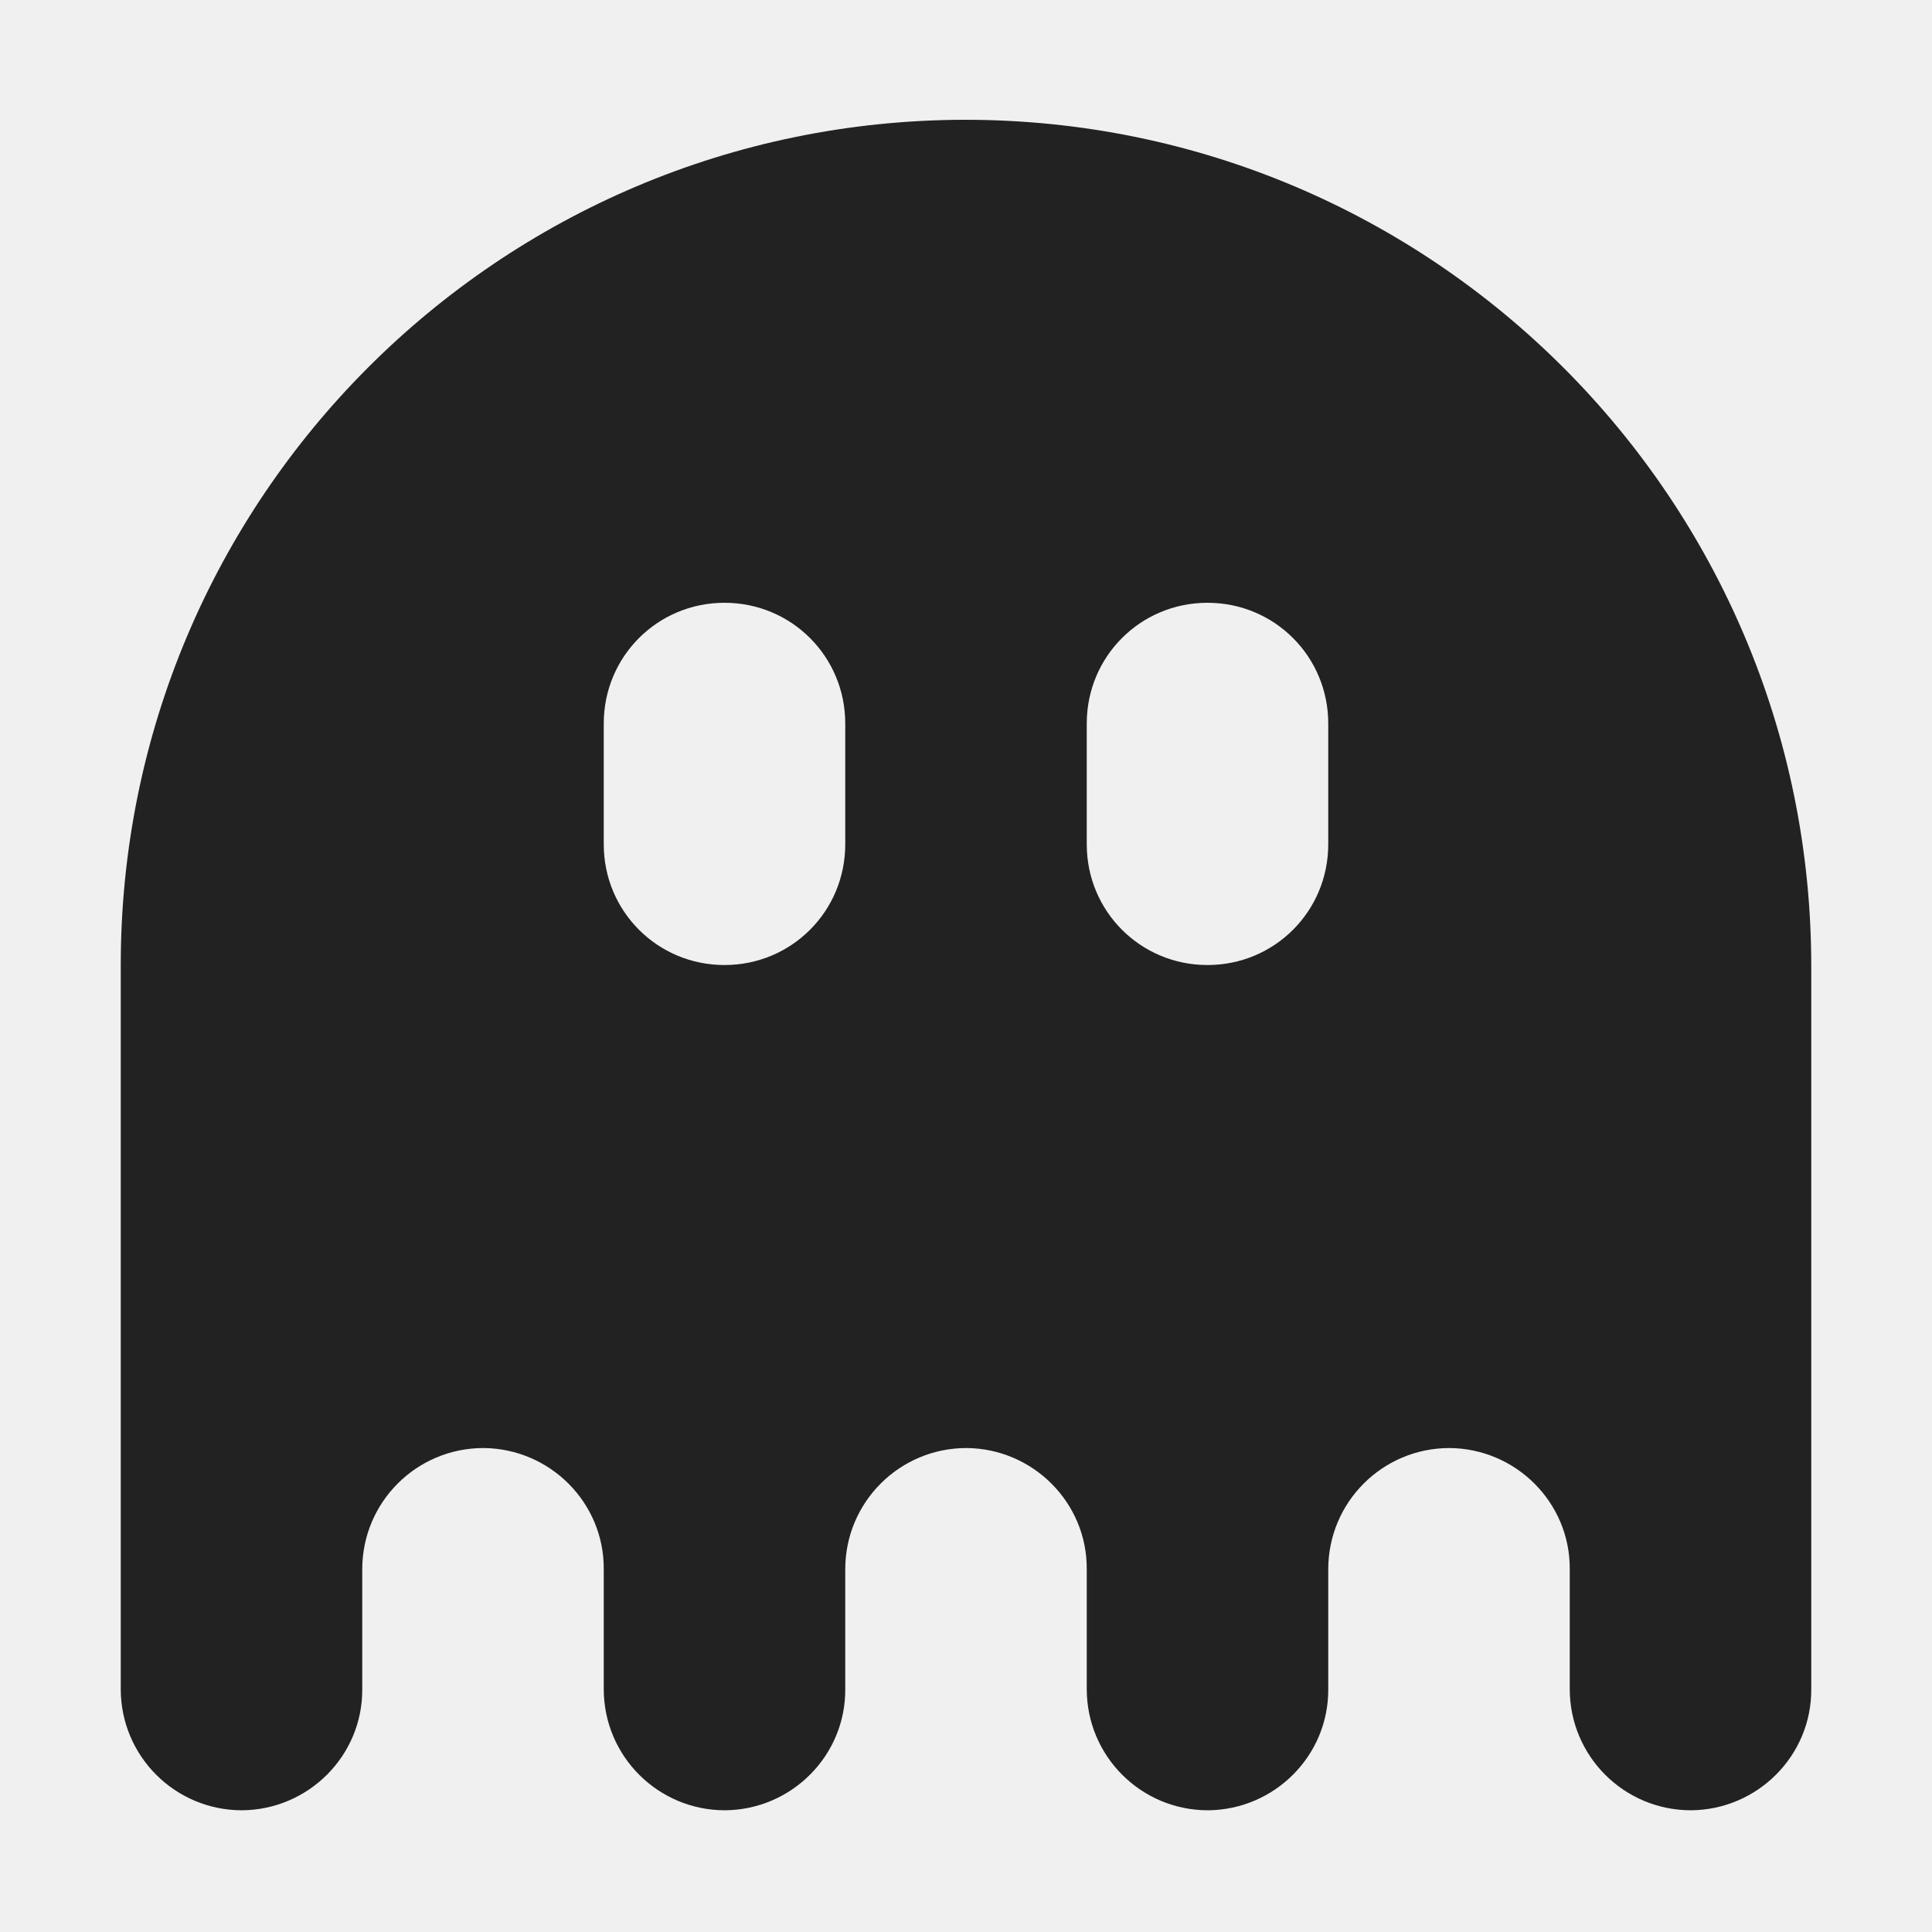
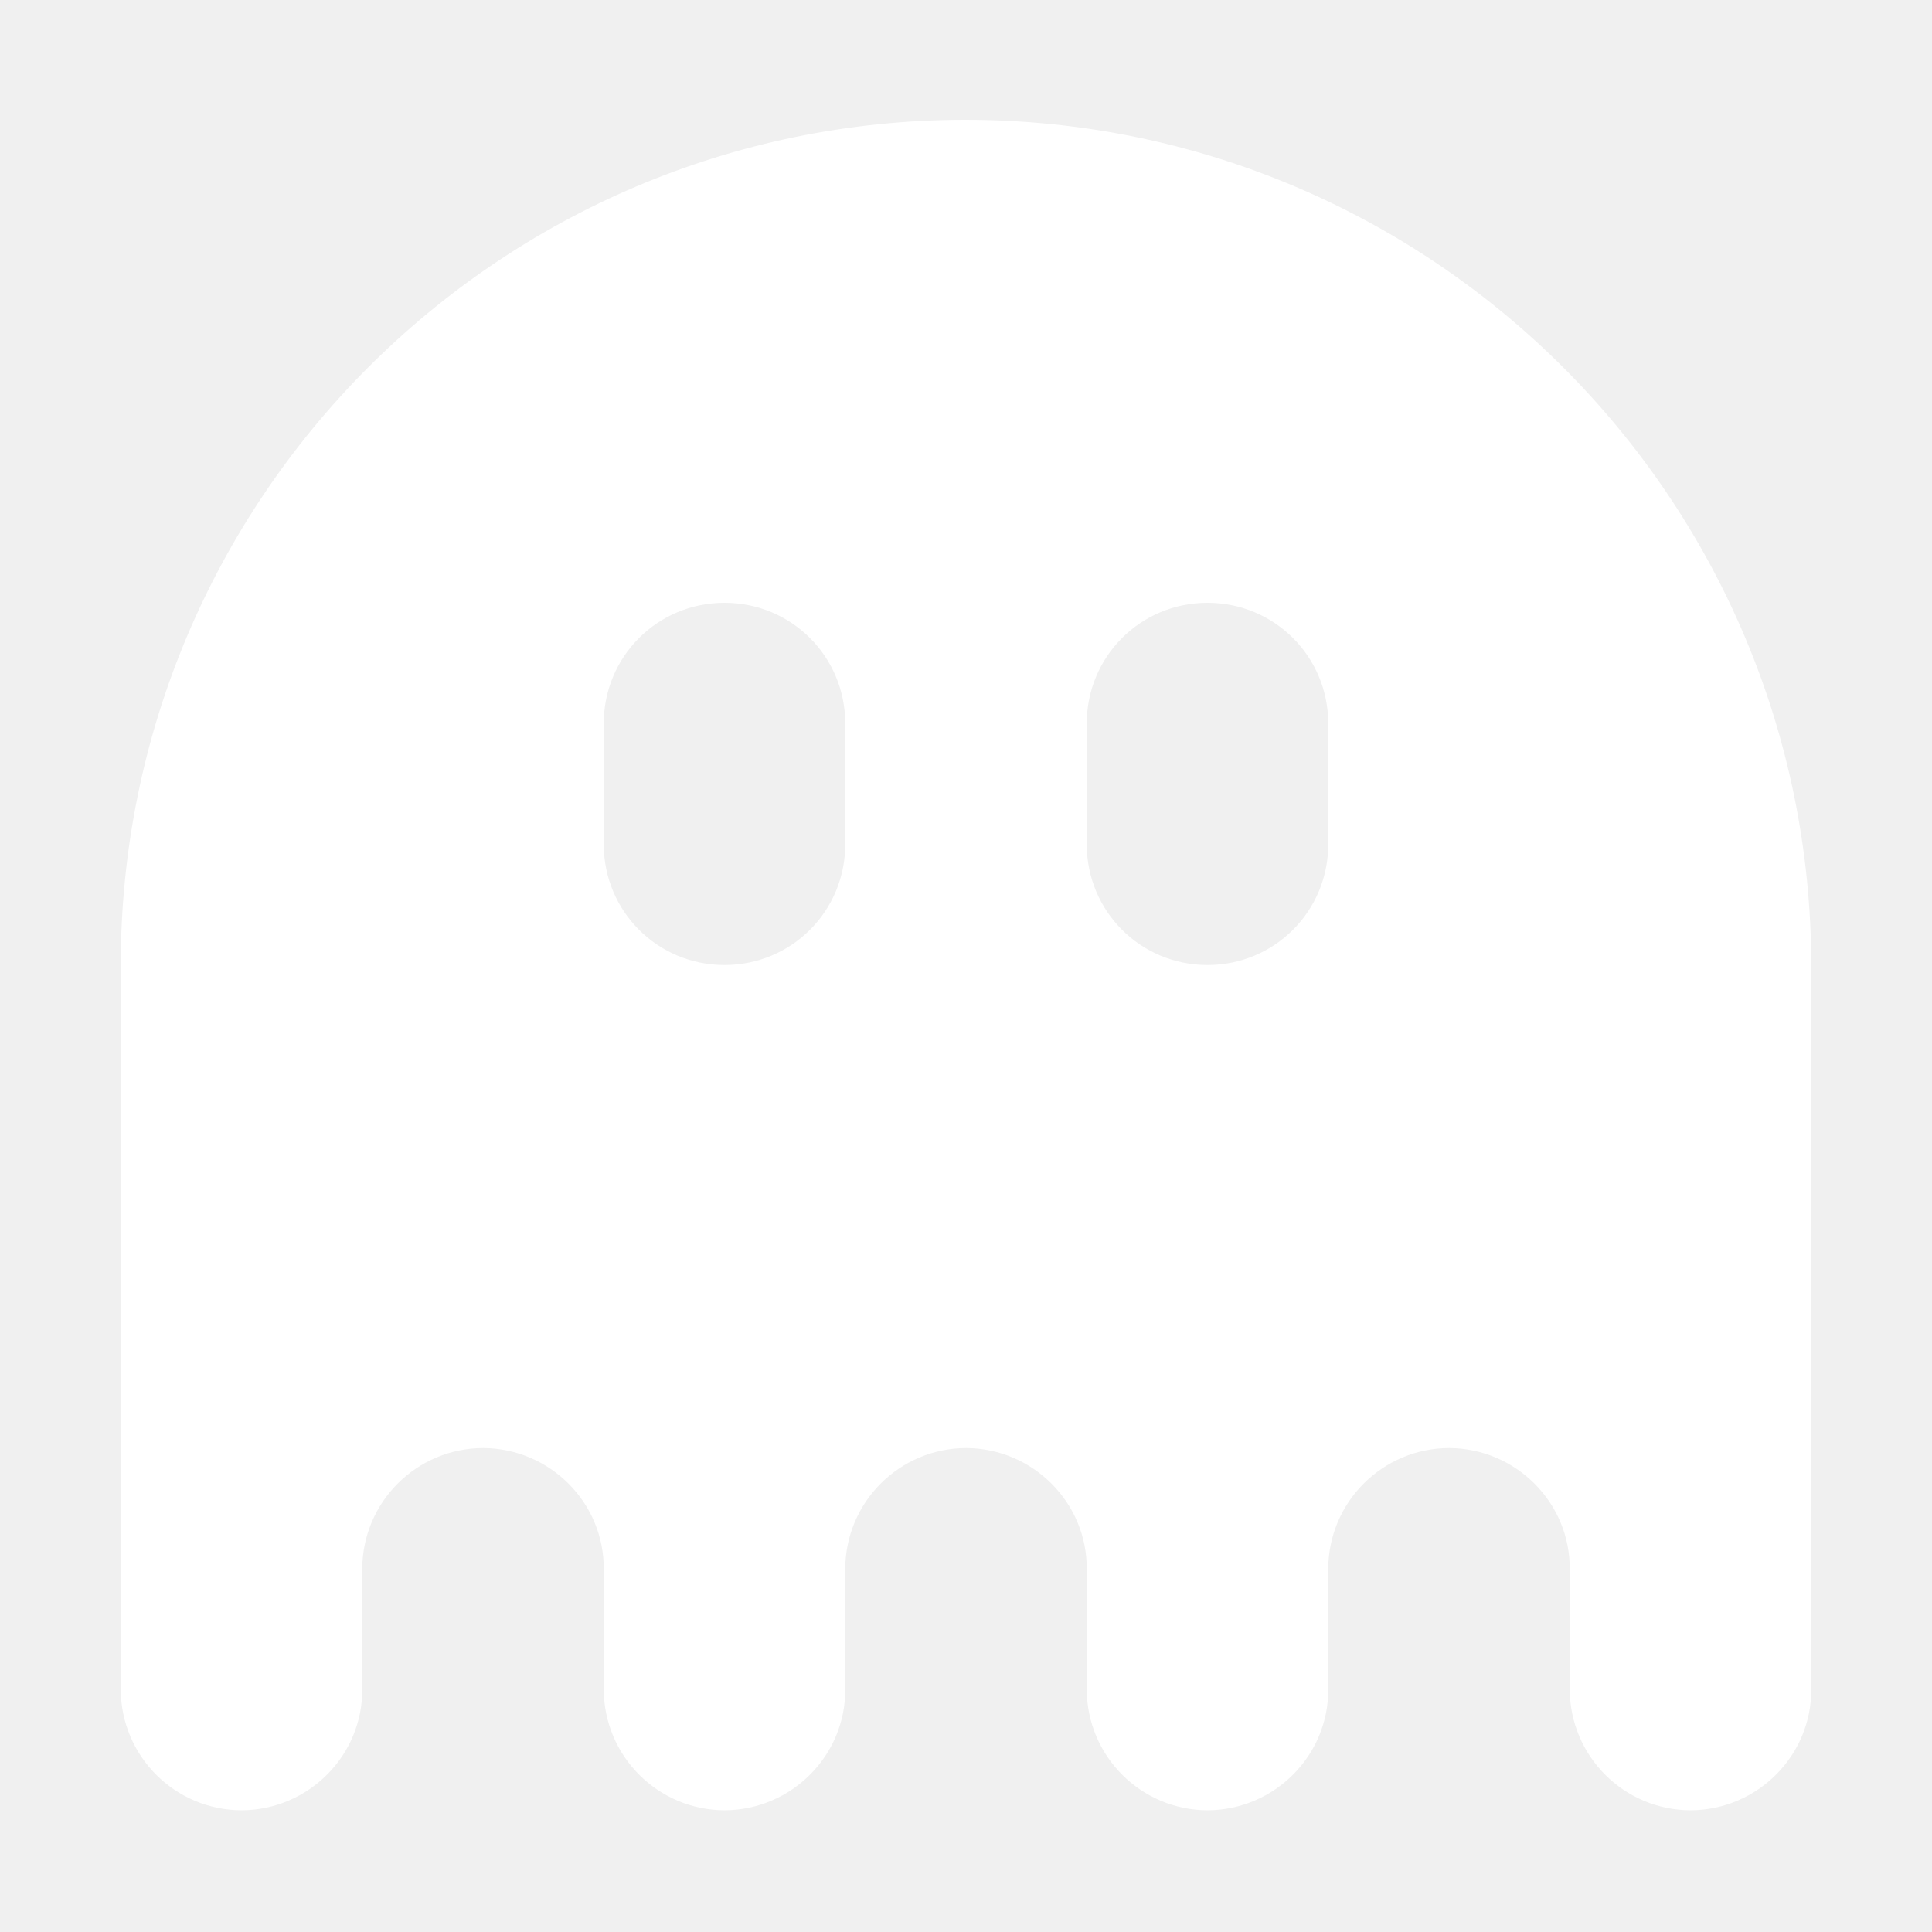
<svg xmlns="http://www.w3.org/2000/svg" height="16px" viewBox="0 0 16 16" width="16px">
-   <path d="m 7.992 0.992 c -3.867 0.004 -6.996 3.141 -6.992 7.008 v 5.988 c 0 0.555 0.449 1.004 1.004 1.004 c 0.551 -0.004 1 -0.453 0.996 -1.004 v -0.992 c 0 -0.555 0.449 -1.004 1.004 -1.004 c 0.551 0.004 1 0.453 0.996 1.004 v 0.992 c 0 0.555 0.449 1.004 1.004 1.004 c 0.551 -0.004 1 -0.453 0.996 -1.004 v -0.992 c 0 -0.555 0.449 -1.004 1.004 -1.004 c 0.551 0.004 1 0.453 0.996 1.004 v 0.992 c 0 0.555 0.449 1.004 1.004 1.004 c 0.551 -0.004 1 -0.453 0.996 -1.004 v -0.992 c 0 -0.555 0.449 -1.004 1.004 -1.004 c 0.551 0.004 1 0.453 0.996 1.004 v 0.992 c 0 0.555 0.449 1.004 1.004 1.004 c 0.551 -0.004 1 -0.453 0.996 -1.004 v -5.988 c 0 -3.871 -3.137 -7.008 -7.008 -7.008 z m -1.992 4 c 0.555 0 1 0.445 1 1 v 1 c 0 0.555 -0.445 1 -1 1 s -1 -0.445 -1 -1 v -1 c 0 -0.555 0.445 -1 1 -1 z m 4 0 c 0.555 0 1 0.445 1 1 v 1 c 0 0.555 -0.445 1 -1 1 s -1 -0.445 -1 -1 v -1 c 0 -0.555 0.445 -1 1 -1 z m 0 0" fill="#222222" />
+   <path d="m 7.992 0.992 c -3.867 0.004 -6.996 3.141 -6.992 7.008 v 5.988 c 0 0.555 0.449 1.004 1.004 1.004 c 0.551 -0.004 1 -0.453 0.996 -1.004 v -0.992 c 0 -0.555 0.449 -1.004 1.004 -1.004 c 0.551 0.004 1 0.453 0.996 1.004 v 0.992 c 0 0.555 0.449 1.004 1.004 1.004 c 0.551 -0.004 1 -0.453 0.996 -1.004 v -0.992 c 0 -0.555 0.449 -1.004 1.004 -1.004 c 0.551 0.004 1 0.453 0.996 1.004 v 0.992 c 0 0.555 0.449 1.004 1.004 1.004 c 0.551 -0.004 1 -0.453 0.996 -1.004 v -0.992 c 0 -0.555 0.449 -1.004 1.004 -1.004 c 0.551 0.004 1 0.453 0.996 1.004 v 0.992 c 0 0.555 0.449 1.004 1.004 1.004 c 0.551 -0.004 1 -0.453 0.996 -1.004 v -5.988 c 0 -3.871 -3.137 -7.008 -7.008 -7.008 z m -1.992 4 c 0.555 0 1 0.445 1 1 v 1 c 0 0.555 -0.445 1 -1 1 s -1 -0.445 -1 -1 v -1 c 0 -0.555 0.445 -1 1 -1 z m 4 0 c 0.555 0 1 0.445 1 1 v 1 c 0 0.555 -0.445 1 -1 1 s -1 -0.445 -1 -1 v -1 c 0 -0.555 0.445 -1 1 -1 z m 0 0" fill="#ffffff" />
</svg>
